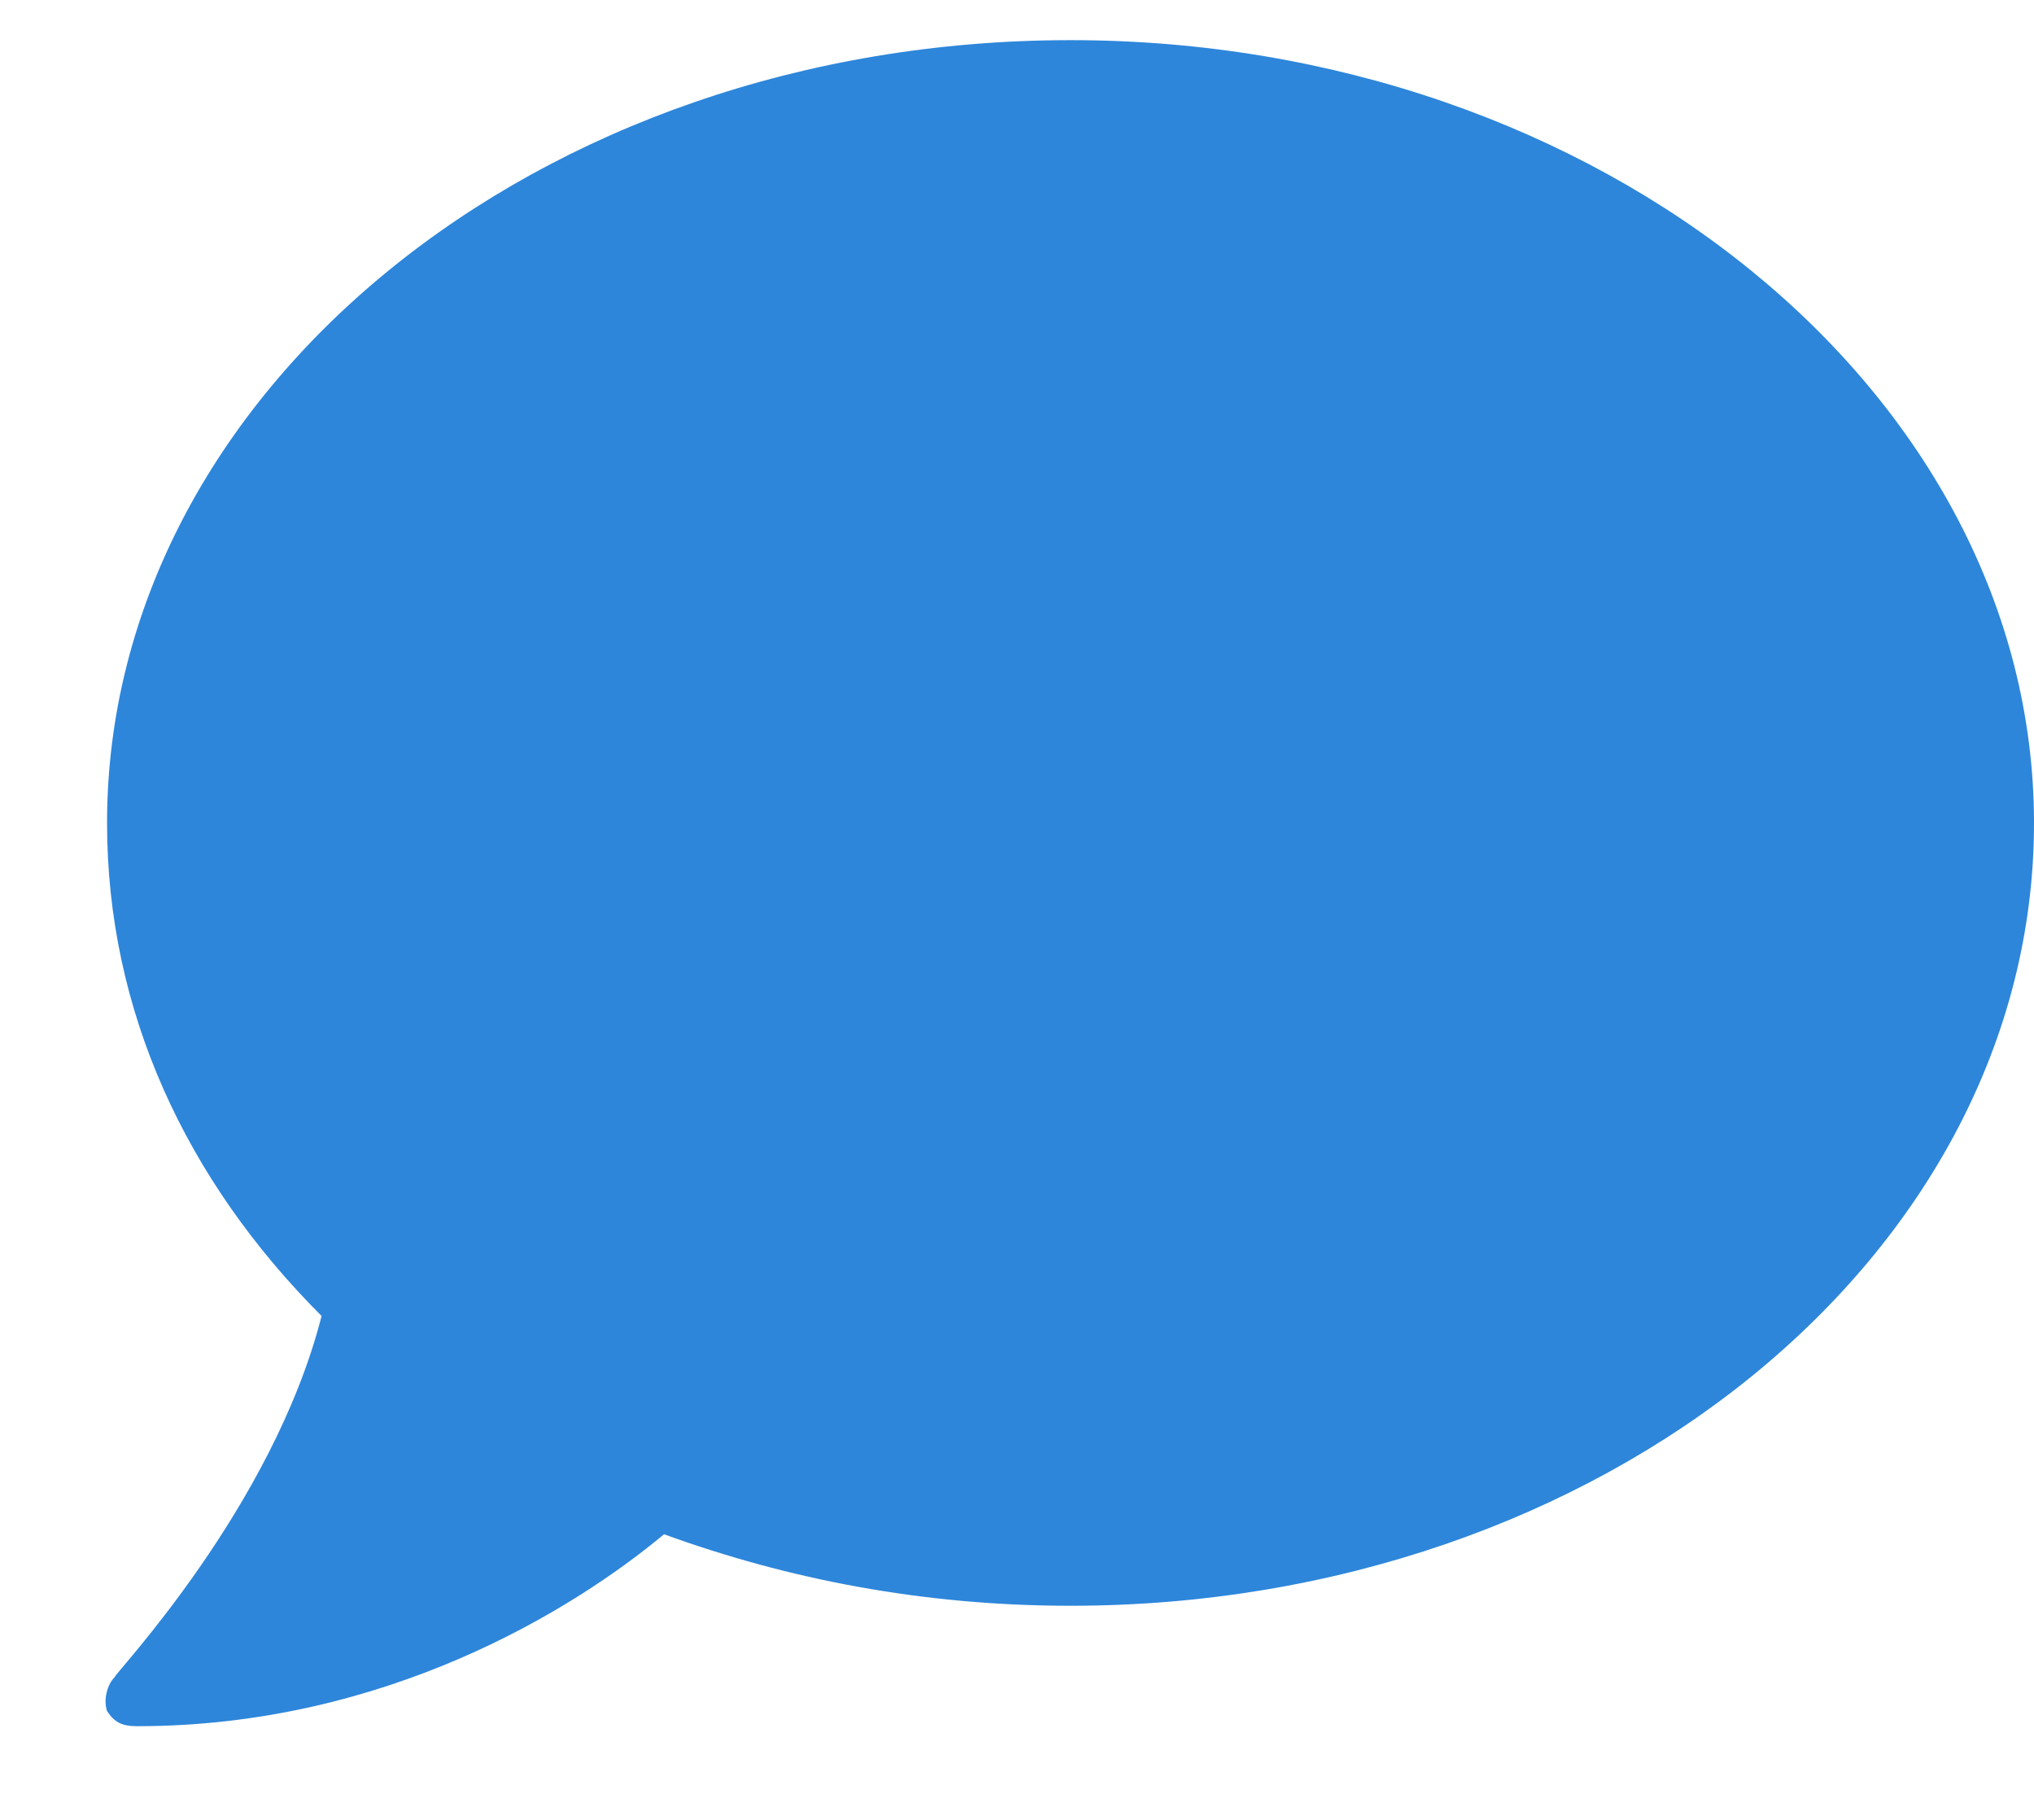
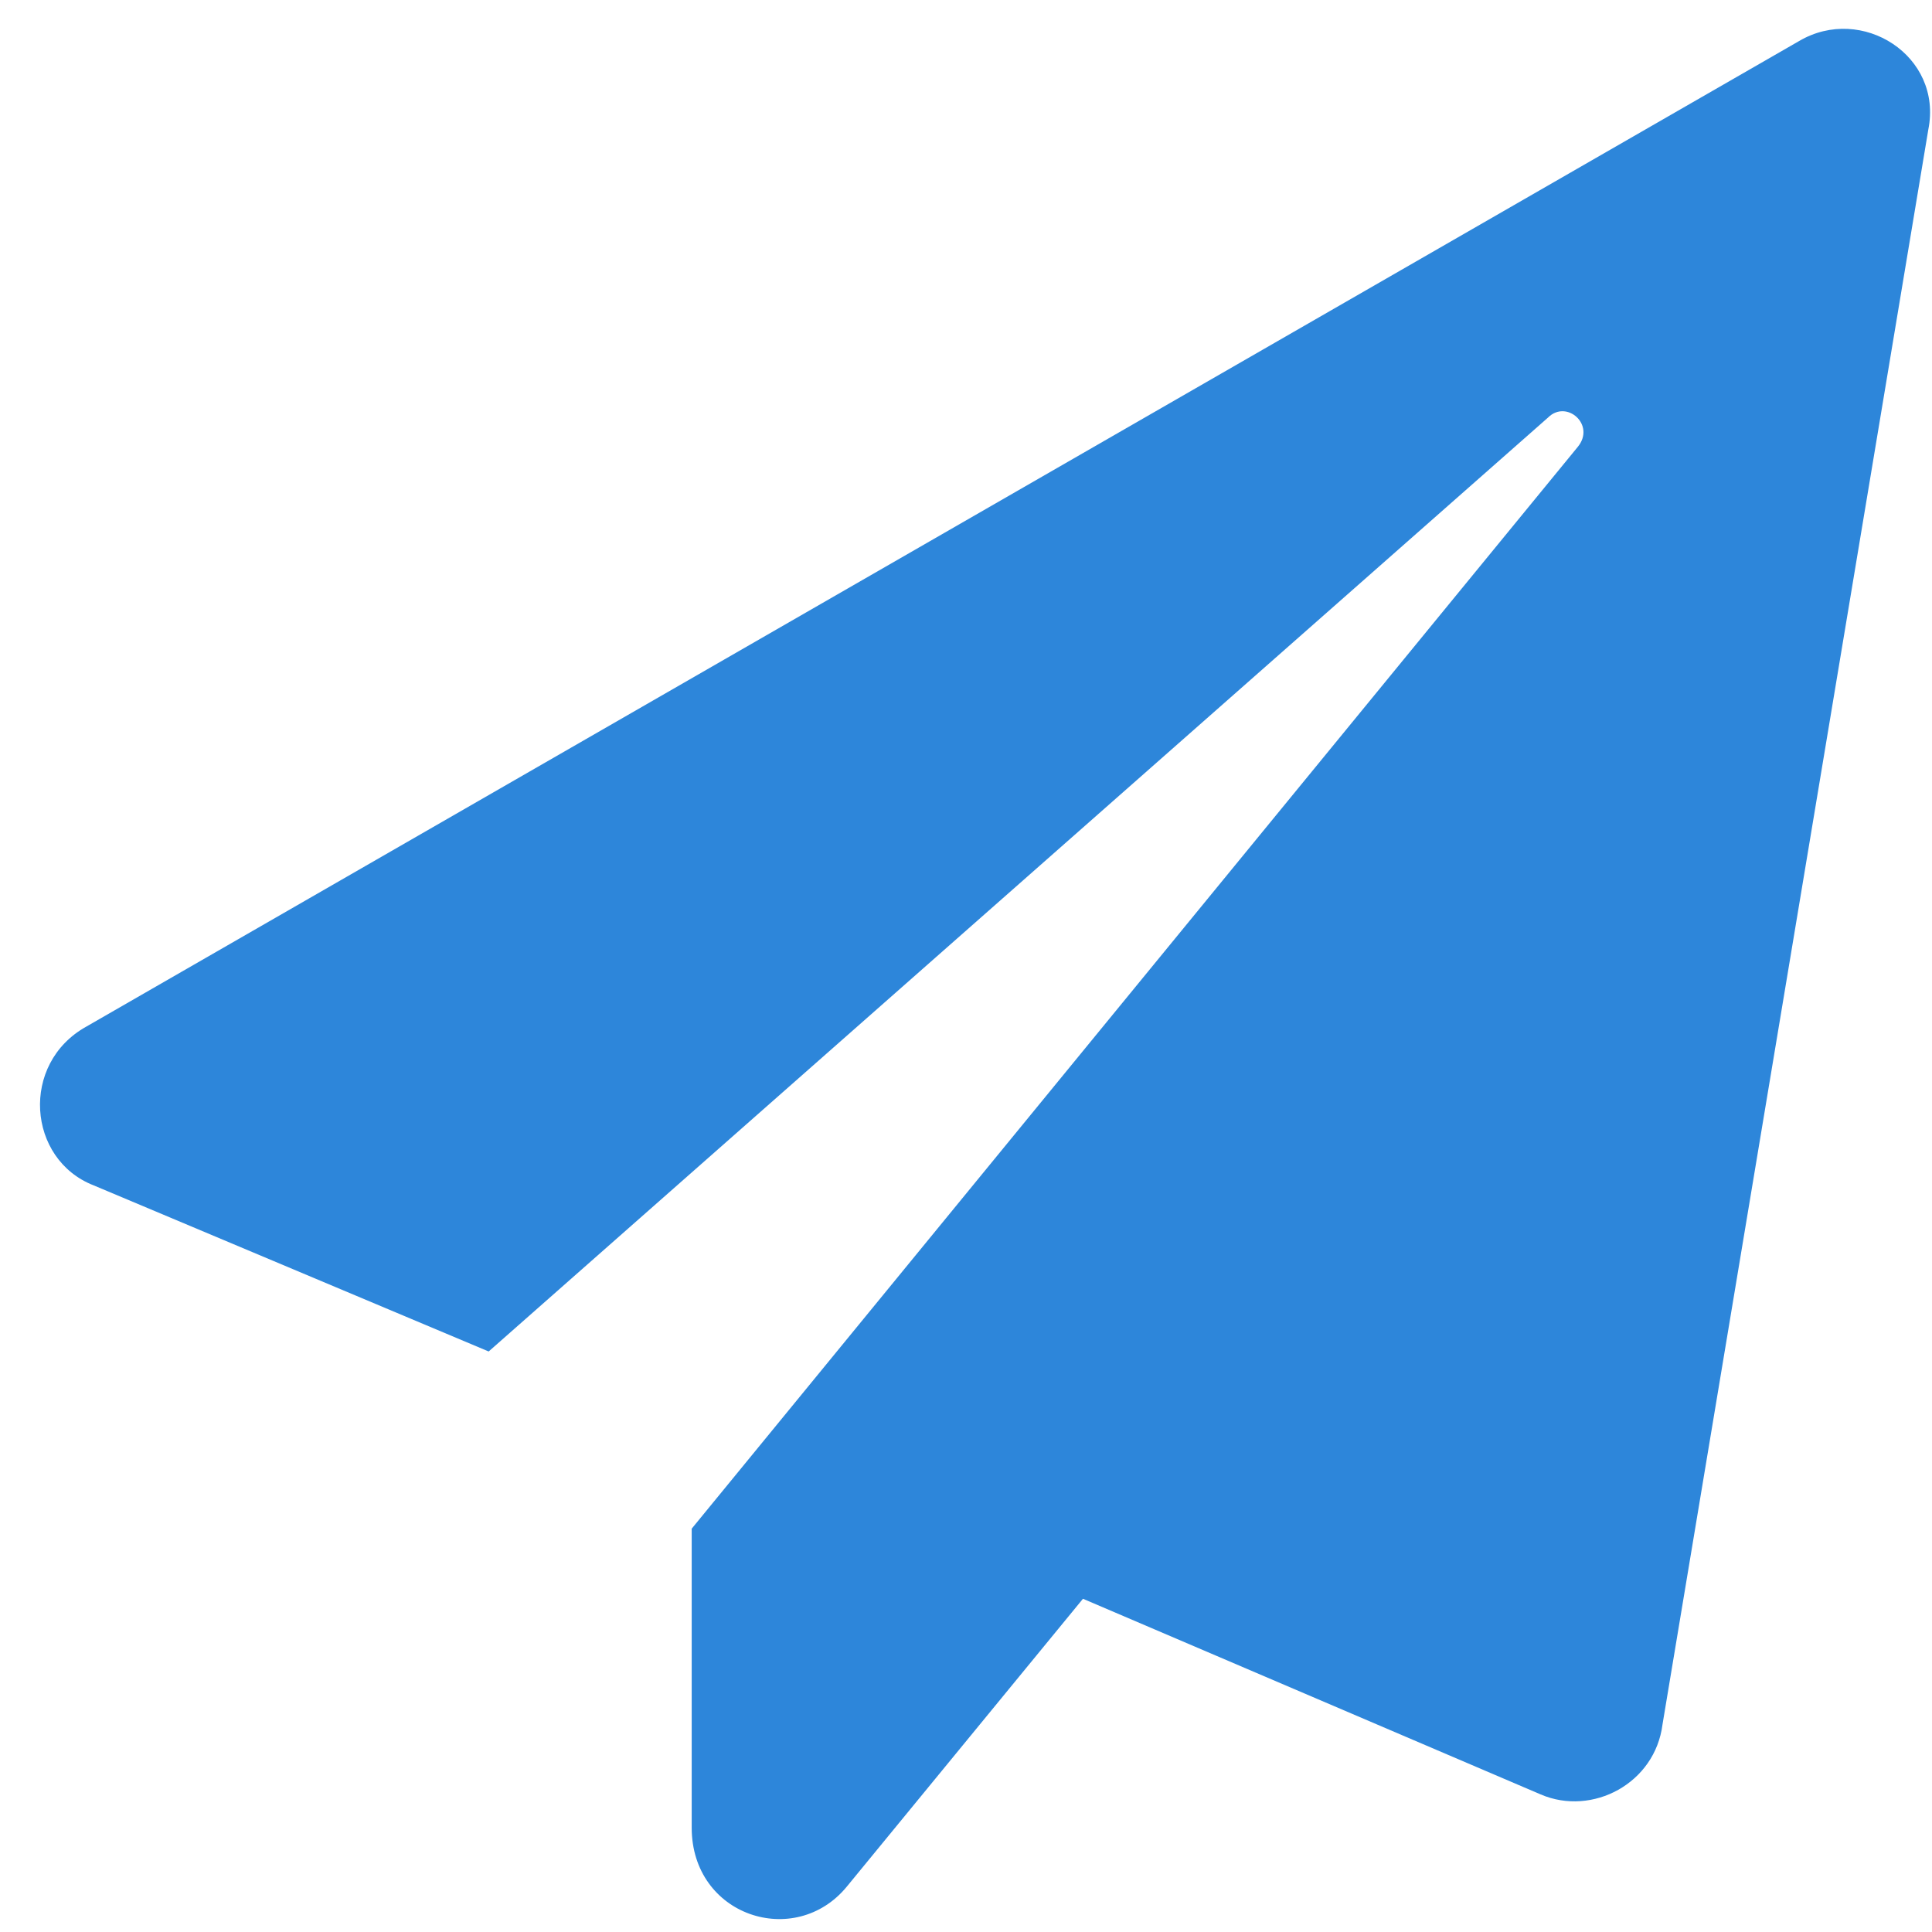
- <svg xmlns="http://www.w3.org/2000/svg" width="19" height="17" viewBox="0 0 19 17" fill="none">
-   <path d="M10 0.375C5.008 0.375 1 3.68 1 7.688C1 9.445 1.738 11.027 3.004 12.293C2.547 14.086 1.07 15.633 1.07 15.668C1 15.738 0.965 15.879 1 15.984C1.07 16.09 1.141 16.125 1.281 16.125C3.602 16.125 5.359 15.035 6.203 14.332C7.363 14.754 8.629 15 10 15C14.957 15 19 11.73 19 7.688C19 3.68 14.957 0.375 10 0.375Z" fill="#2D86DA" />
+ <svg xmlns="http://www.w3.org/2000/svg" width="46" height="46" viewBox="0 0 46 46" fill="none">
+   <path d="M42.836 0.977L2.055 24.443C0.473 25.322 0.648 27.607 2.23 28.223L11.635 32.178L36.859 9.941C37.299 9.502 38.002 10.117 37.562 10.645L16.469 36.397V43.516C16.469 45.625 18.93 46.416 20.16 44.922L25.785 38.066L36.684 42.725C37.914 43.252 39.408 42.461 39.584 41.055L45.912 3.086C46.264 1.328 44.33 0.098 42.836 0.977Z" fill="#2D86DA" />
</svg>
